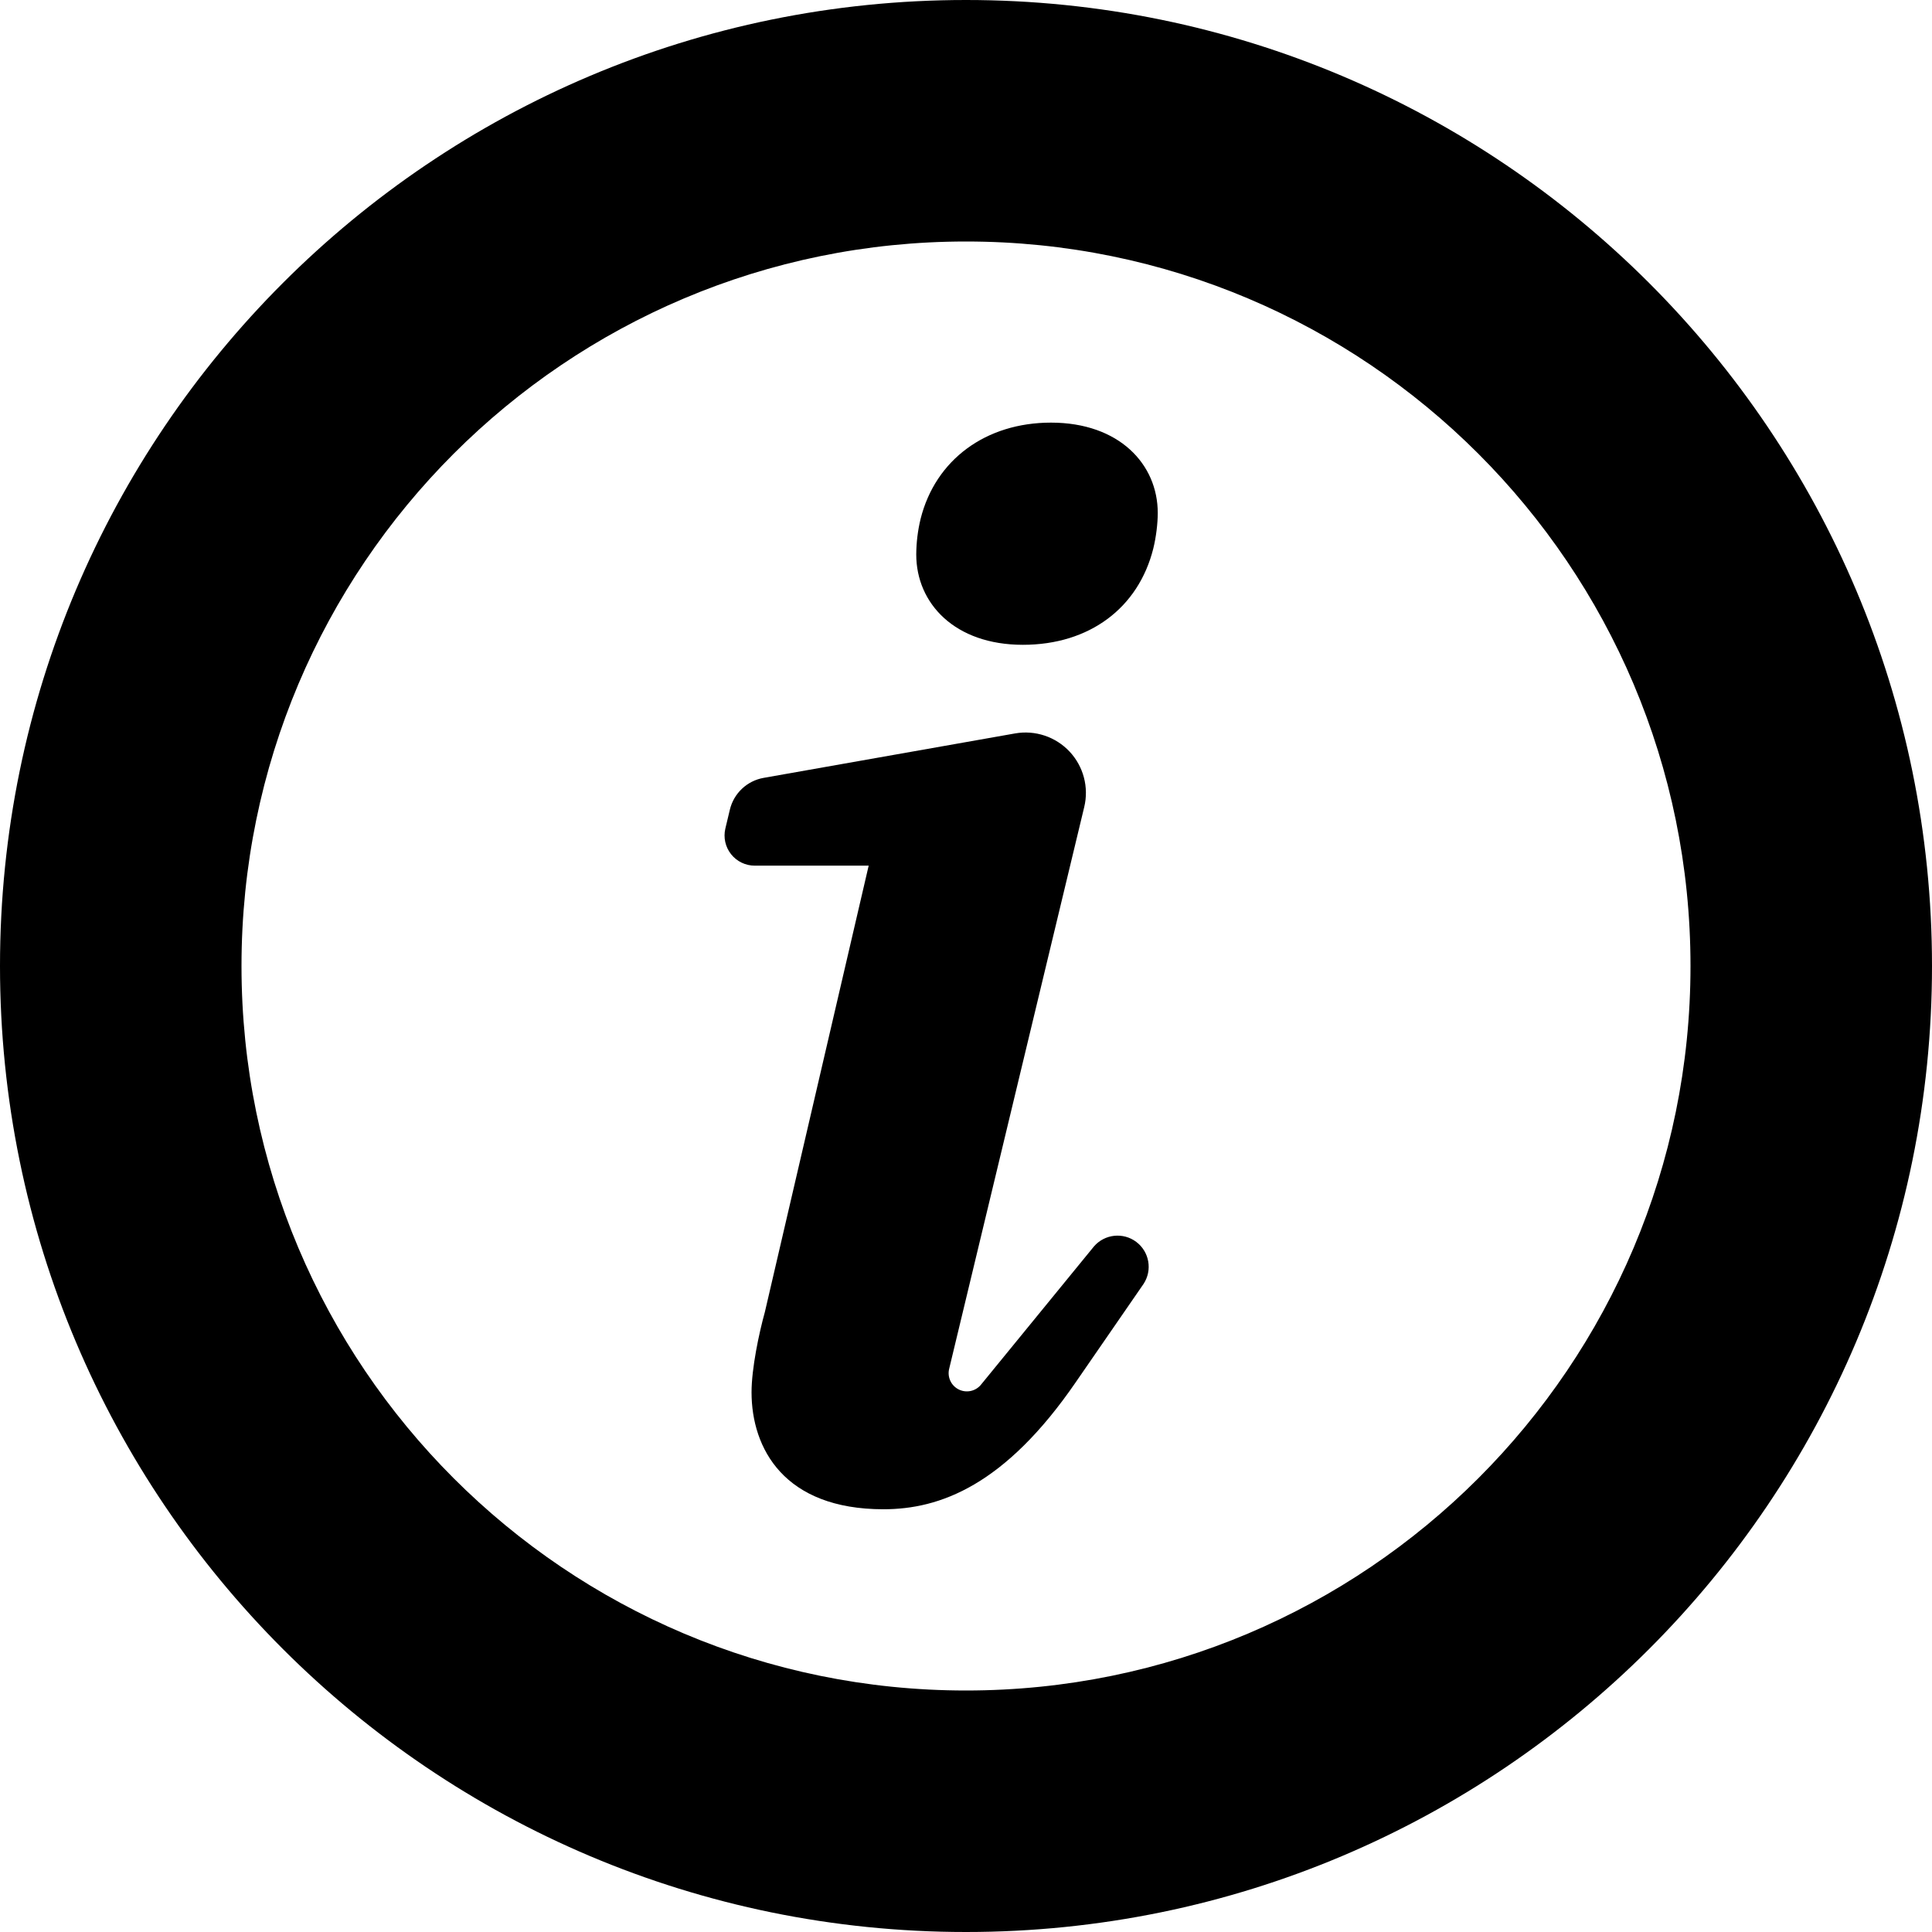
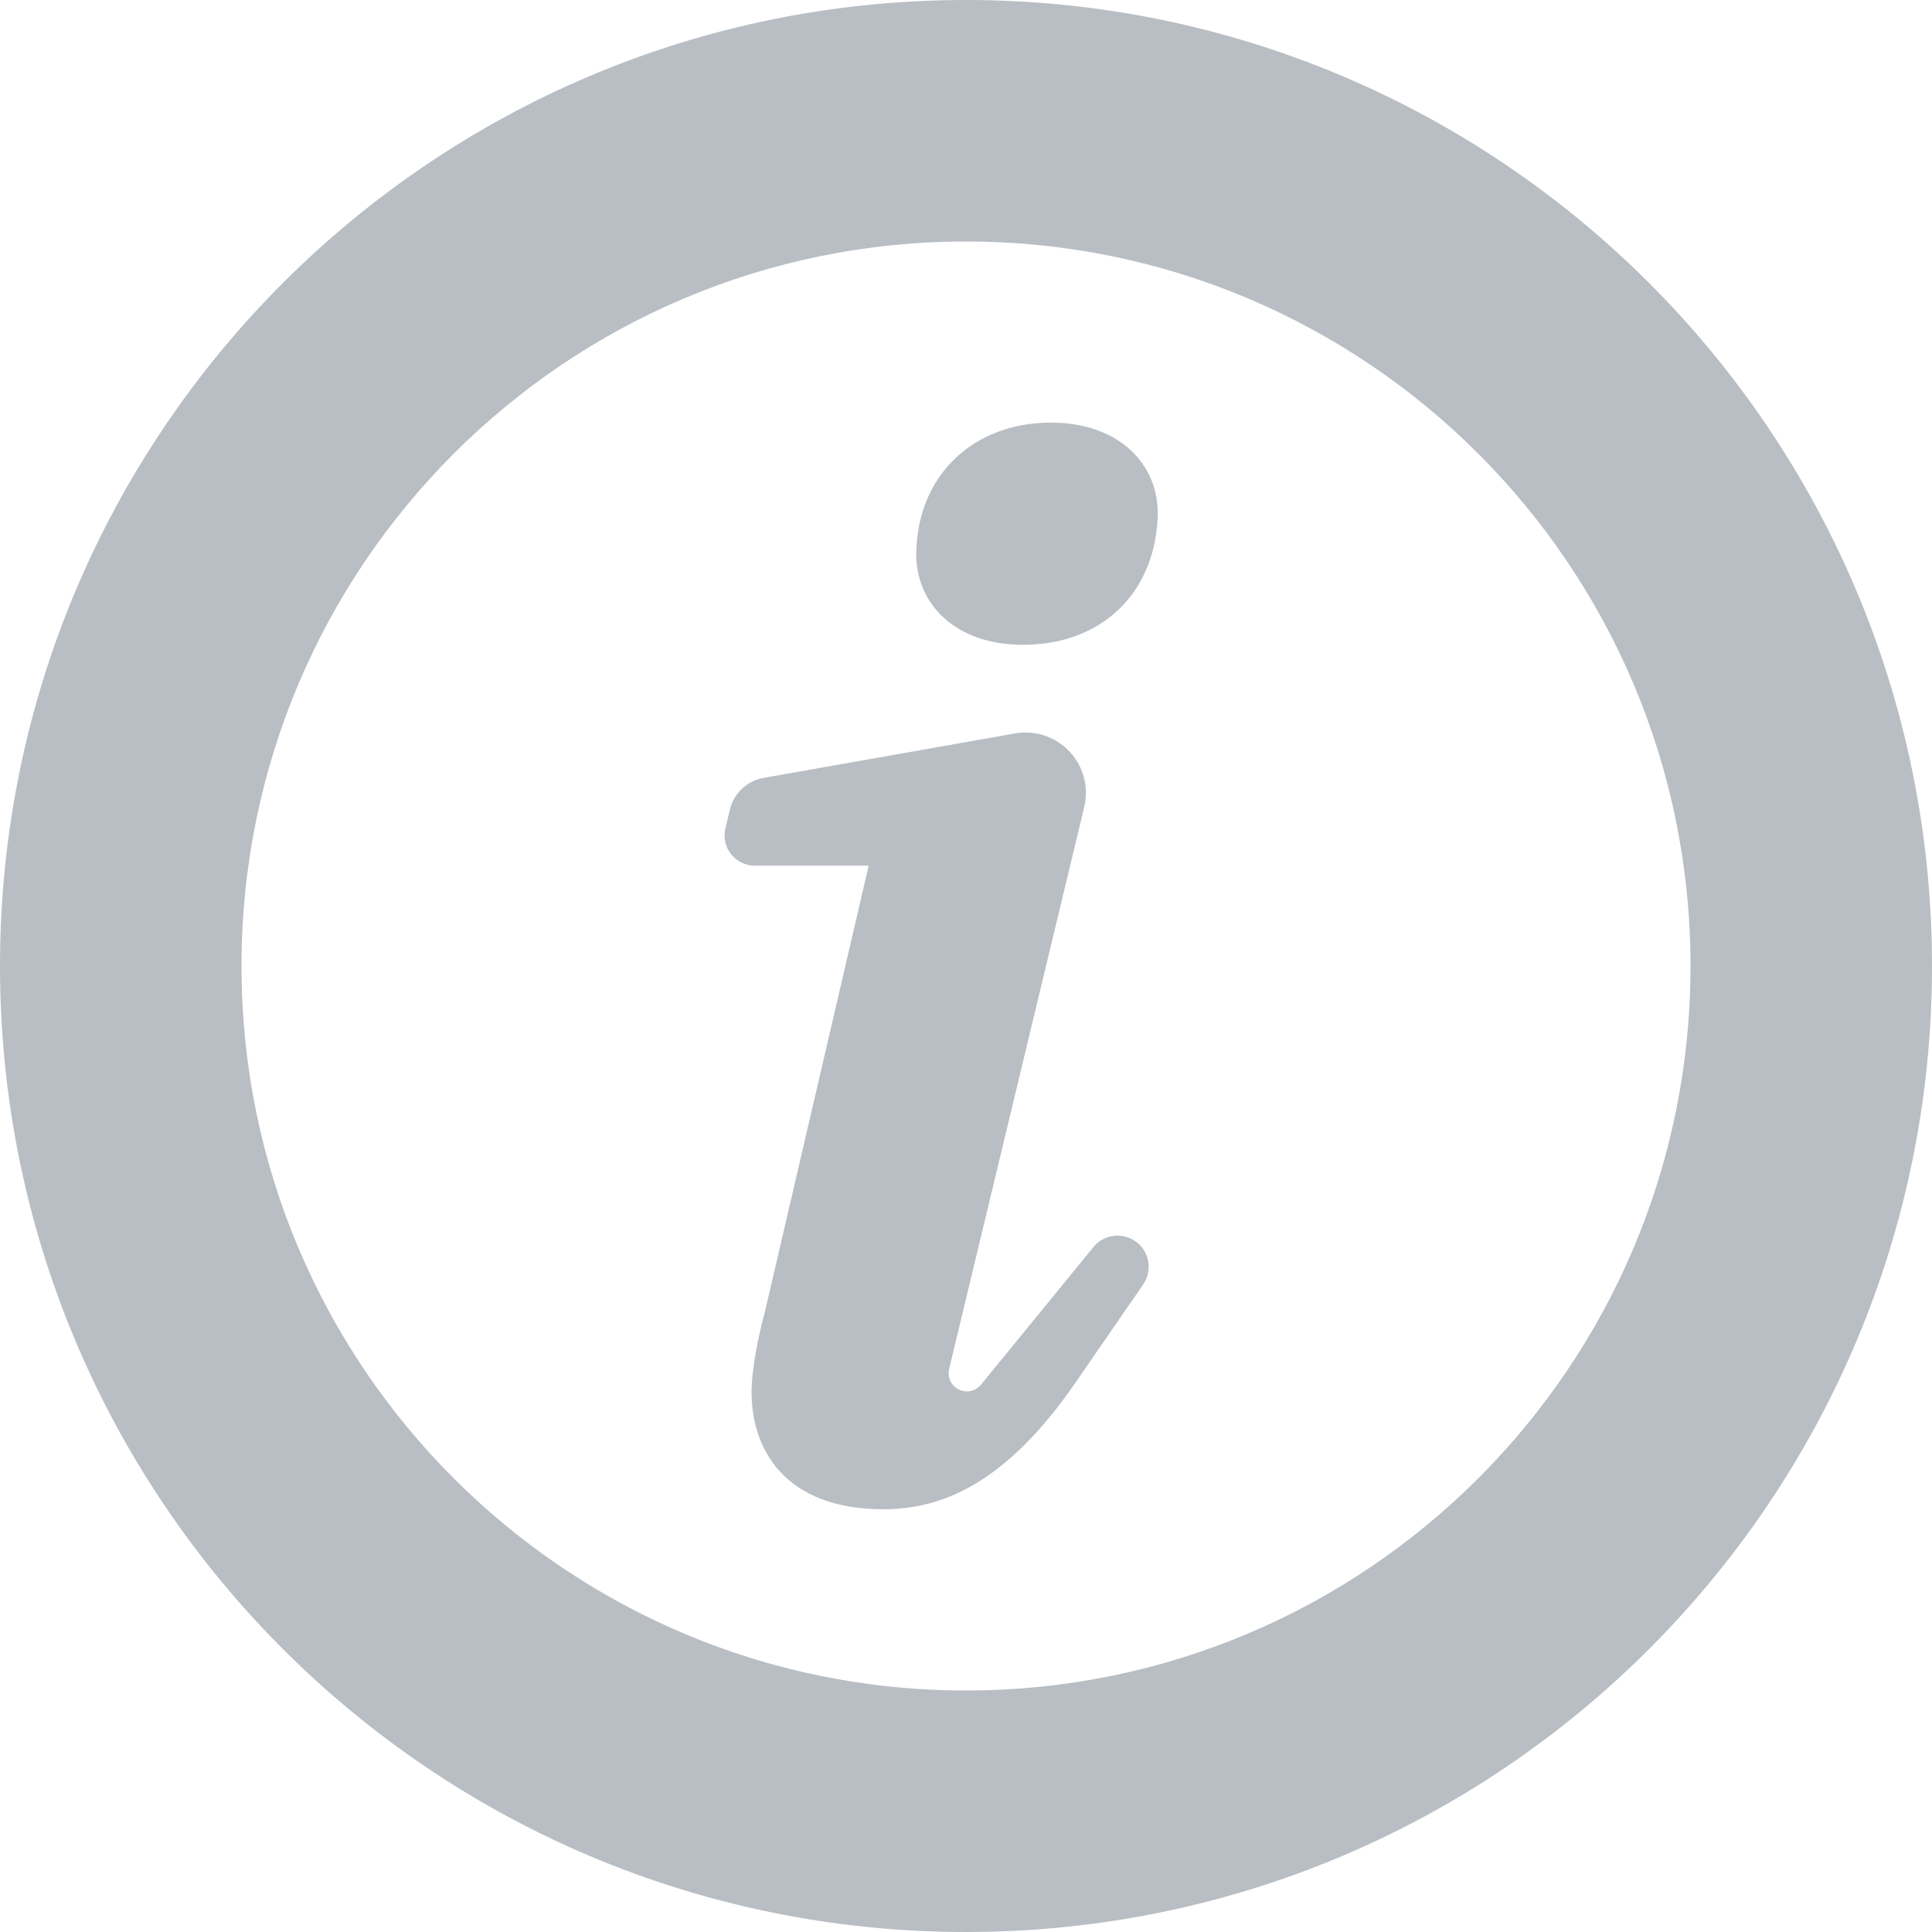
- <svg xmlns="http://www.w3.org/2000/svg" width="24" height="24" class="icon_2C-8D" viewBox="0 0 16 16">
-   <path d="M8 16A8 8 0 1 1 8 0a8 8 0 0 1 0 16zm0-2A6 6 0 1 0 8 2a6 6 0 0 0 0 12z" />
-   <path fill-rule="evenodd" d="M7.588 4.592c0 .405.319.748.883.748.552 0 .957-.306 1.08-.797.024-.098.037-.209.037-.295 0-.404-.32-.748-.884-.748-.54 0-.957.307-1.08.797a1.288 1.288 0 0 0-.036.295zM6.224 11.53c0 .466.27.969 1.092.969.467 0 1.006-.196 1.595-1.055l.56-.812a.258.258 0 0 0-.411-.31l-.934 1.143a.151.151 0 0 1-.265-.131l1.118-4.65a.5.5 0 0 0-.573-.61l-2.082.368a.35.35 0 0 0-.28.265l-.037.155a.25.25 0 0 0 .244.307h.943l-.86 3.698c-.048.172-.11.466-.11.663z" clip-rule="evenodd" />
+ <svg xmlns="http://www.w3.org/2000/svg" width="16" height="16" viewBox="0 0 16 16">
+   <g>
+     <path fill-rule="evenodd" fill="#b8bec3" d="M8 16A8 8 0 1 1 8 0a8 8 0 0 1 0 16zm0-2A6 6 0 1 0 8 2a6 6 0 0 0 0 12z" />
+     <path fill-rule="evenodd" fill="#b8bec3" clip-rule="evenodd" d="M7.588 4.592c0 .405.319.748.883.748.552 0 .957-.306 1.08-.797.024-.098.037-.209.037-.295 0-.404-.32-.748-.884-.748-.54 0-.957.307-1.08.797a1.288 1.288 0 0 0-.036.295zM6.224 11.53c0 .466.27.969 1.092.969.467 0 1.006-.196 1.595-1.055l.56-.812a.258.258 0 0 0-.411-.31l-.934 1.143a.151.151 0 0 1-.265-.131l1.118-4.65a.5.5 0 0 0-.573-.61l-2.082.368a.35.35 0 0 0-.28.265l-.037.155a.25.25 0 0 0 .244.307h.943l-.86 3.698c-.048.172-.11.466-.11.663z" />
+   </g>
</svg>
